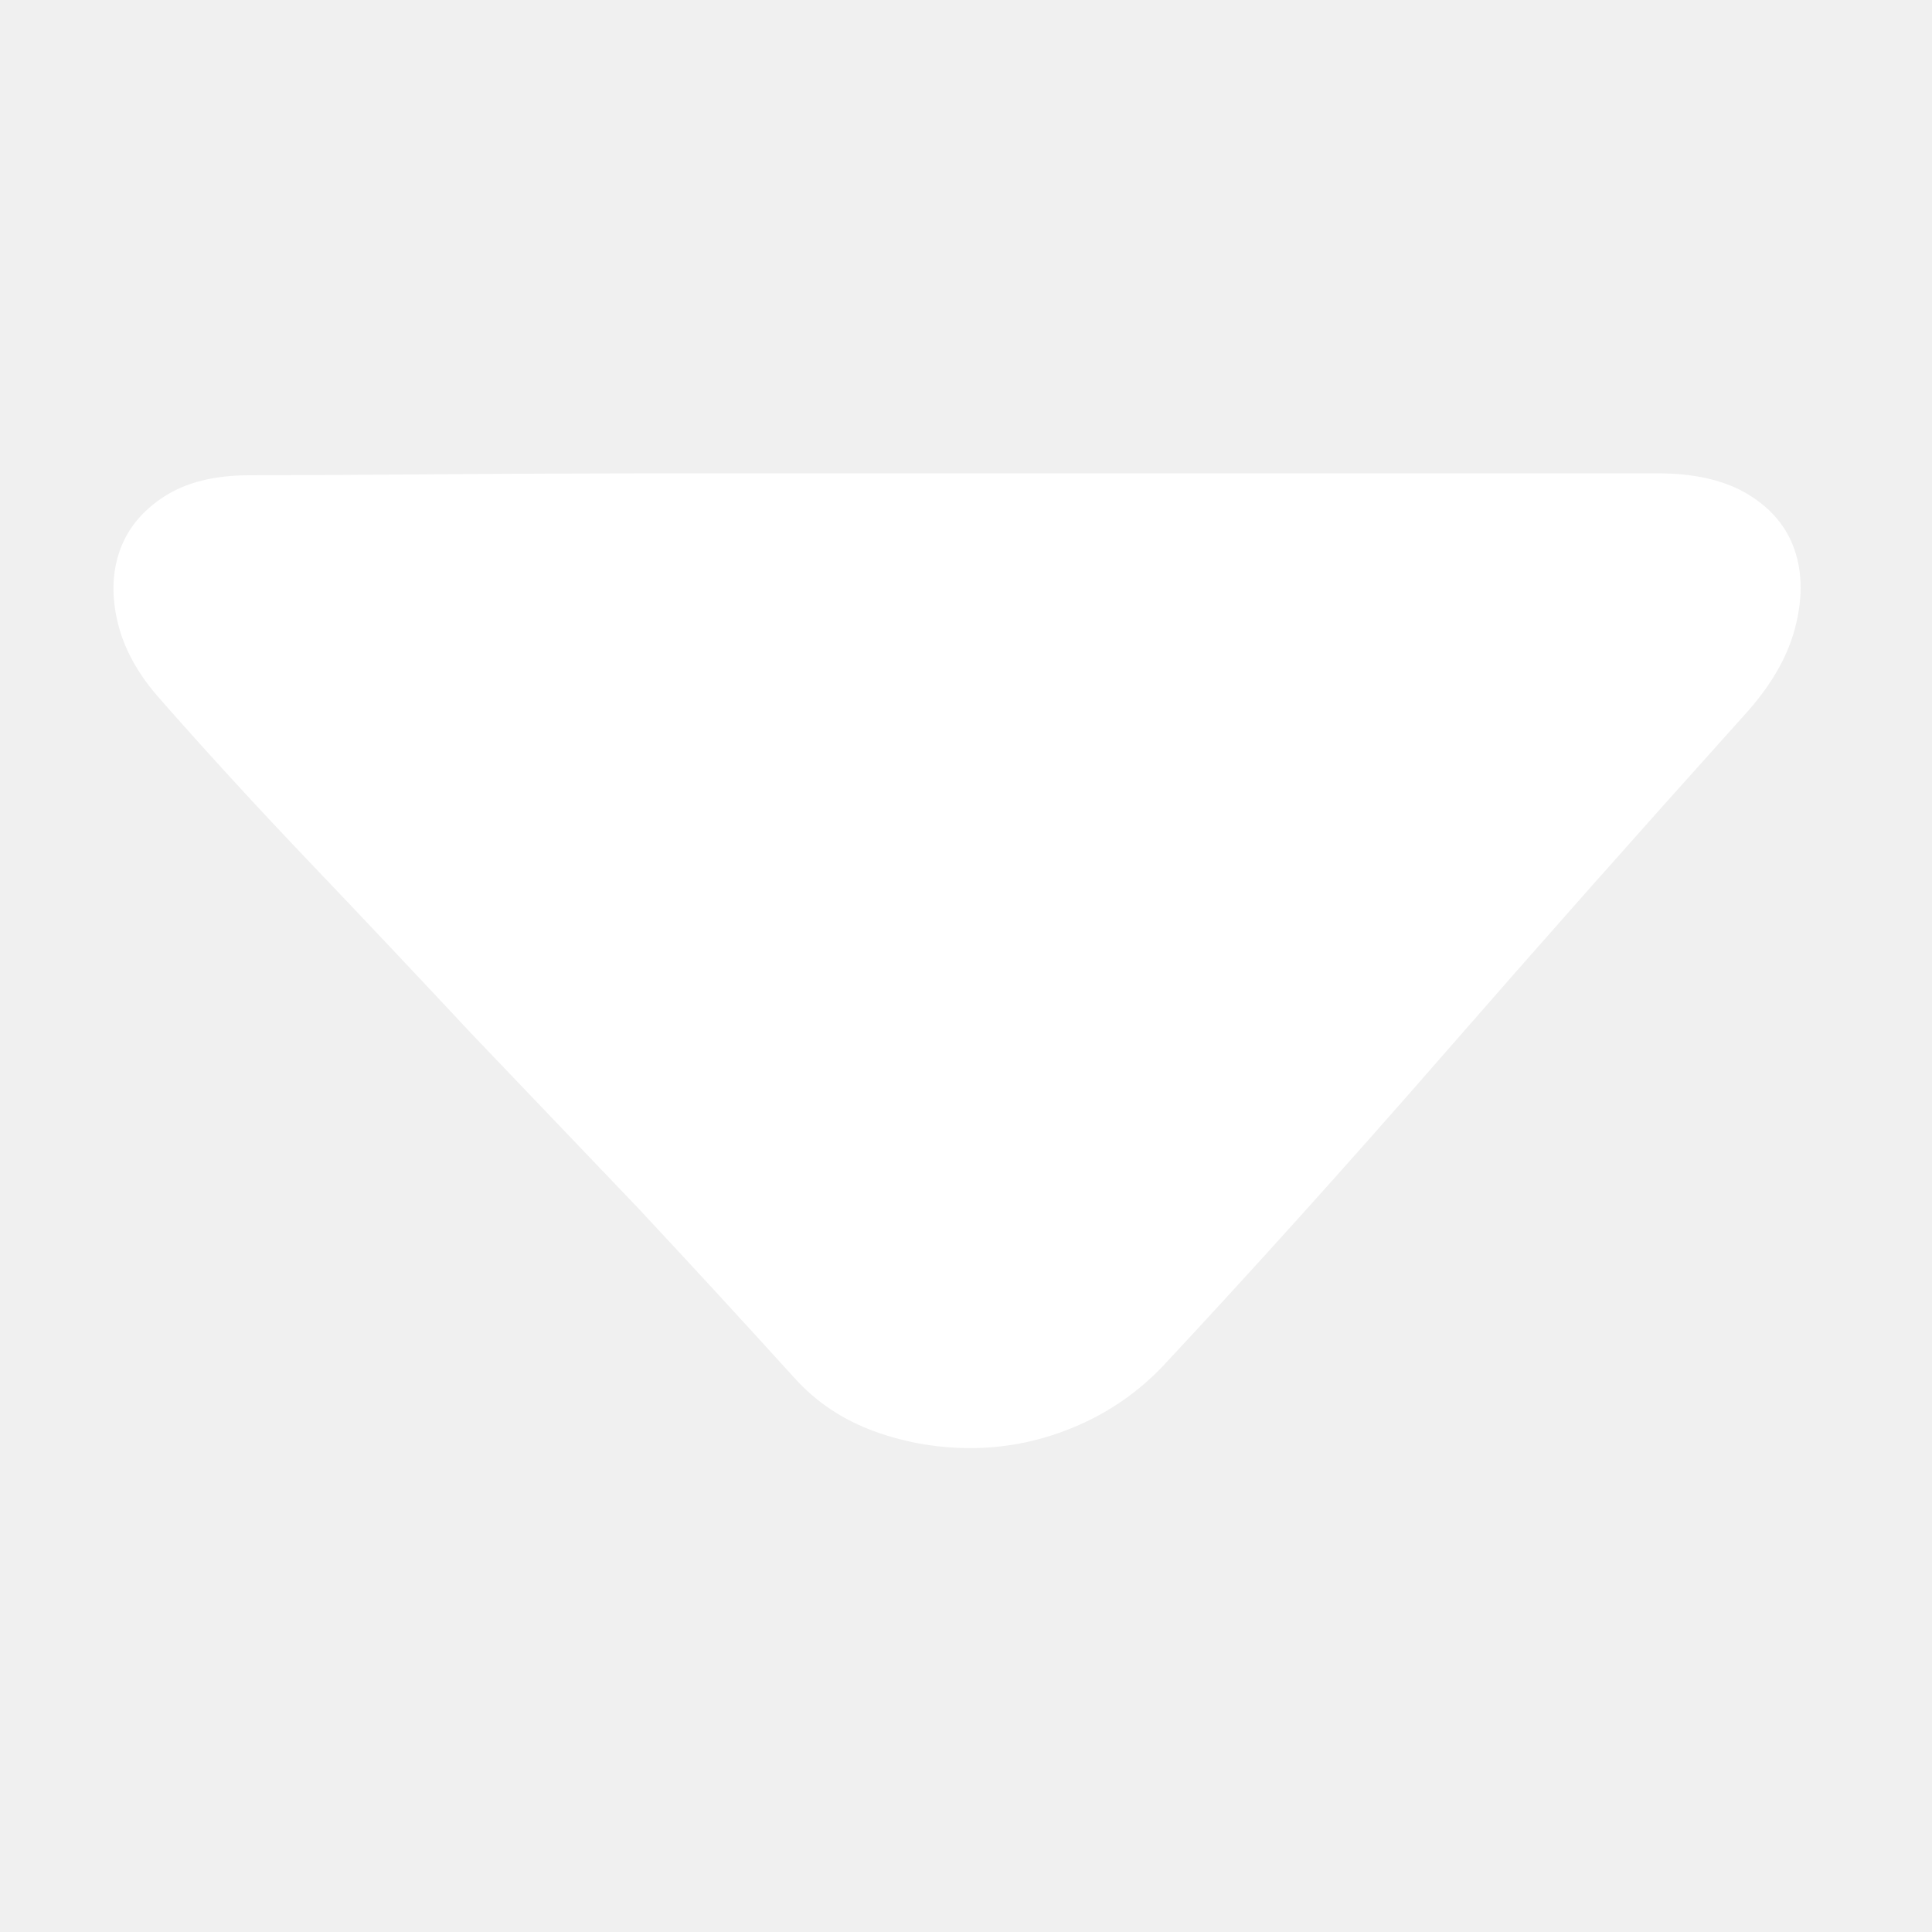
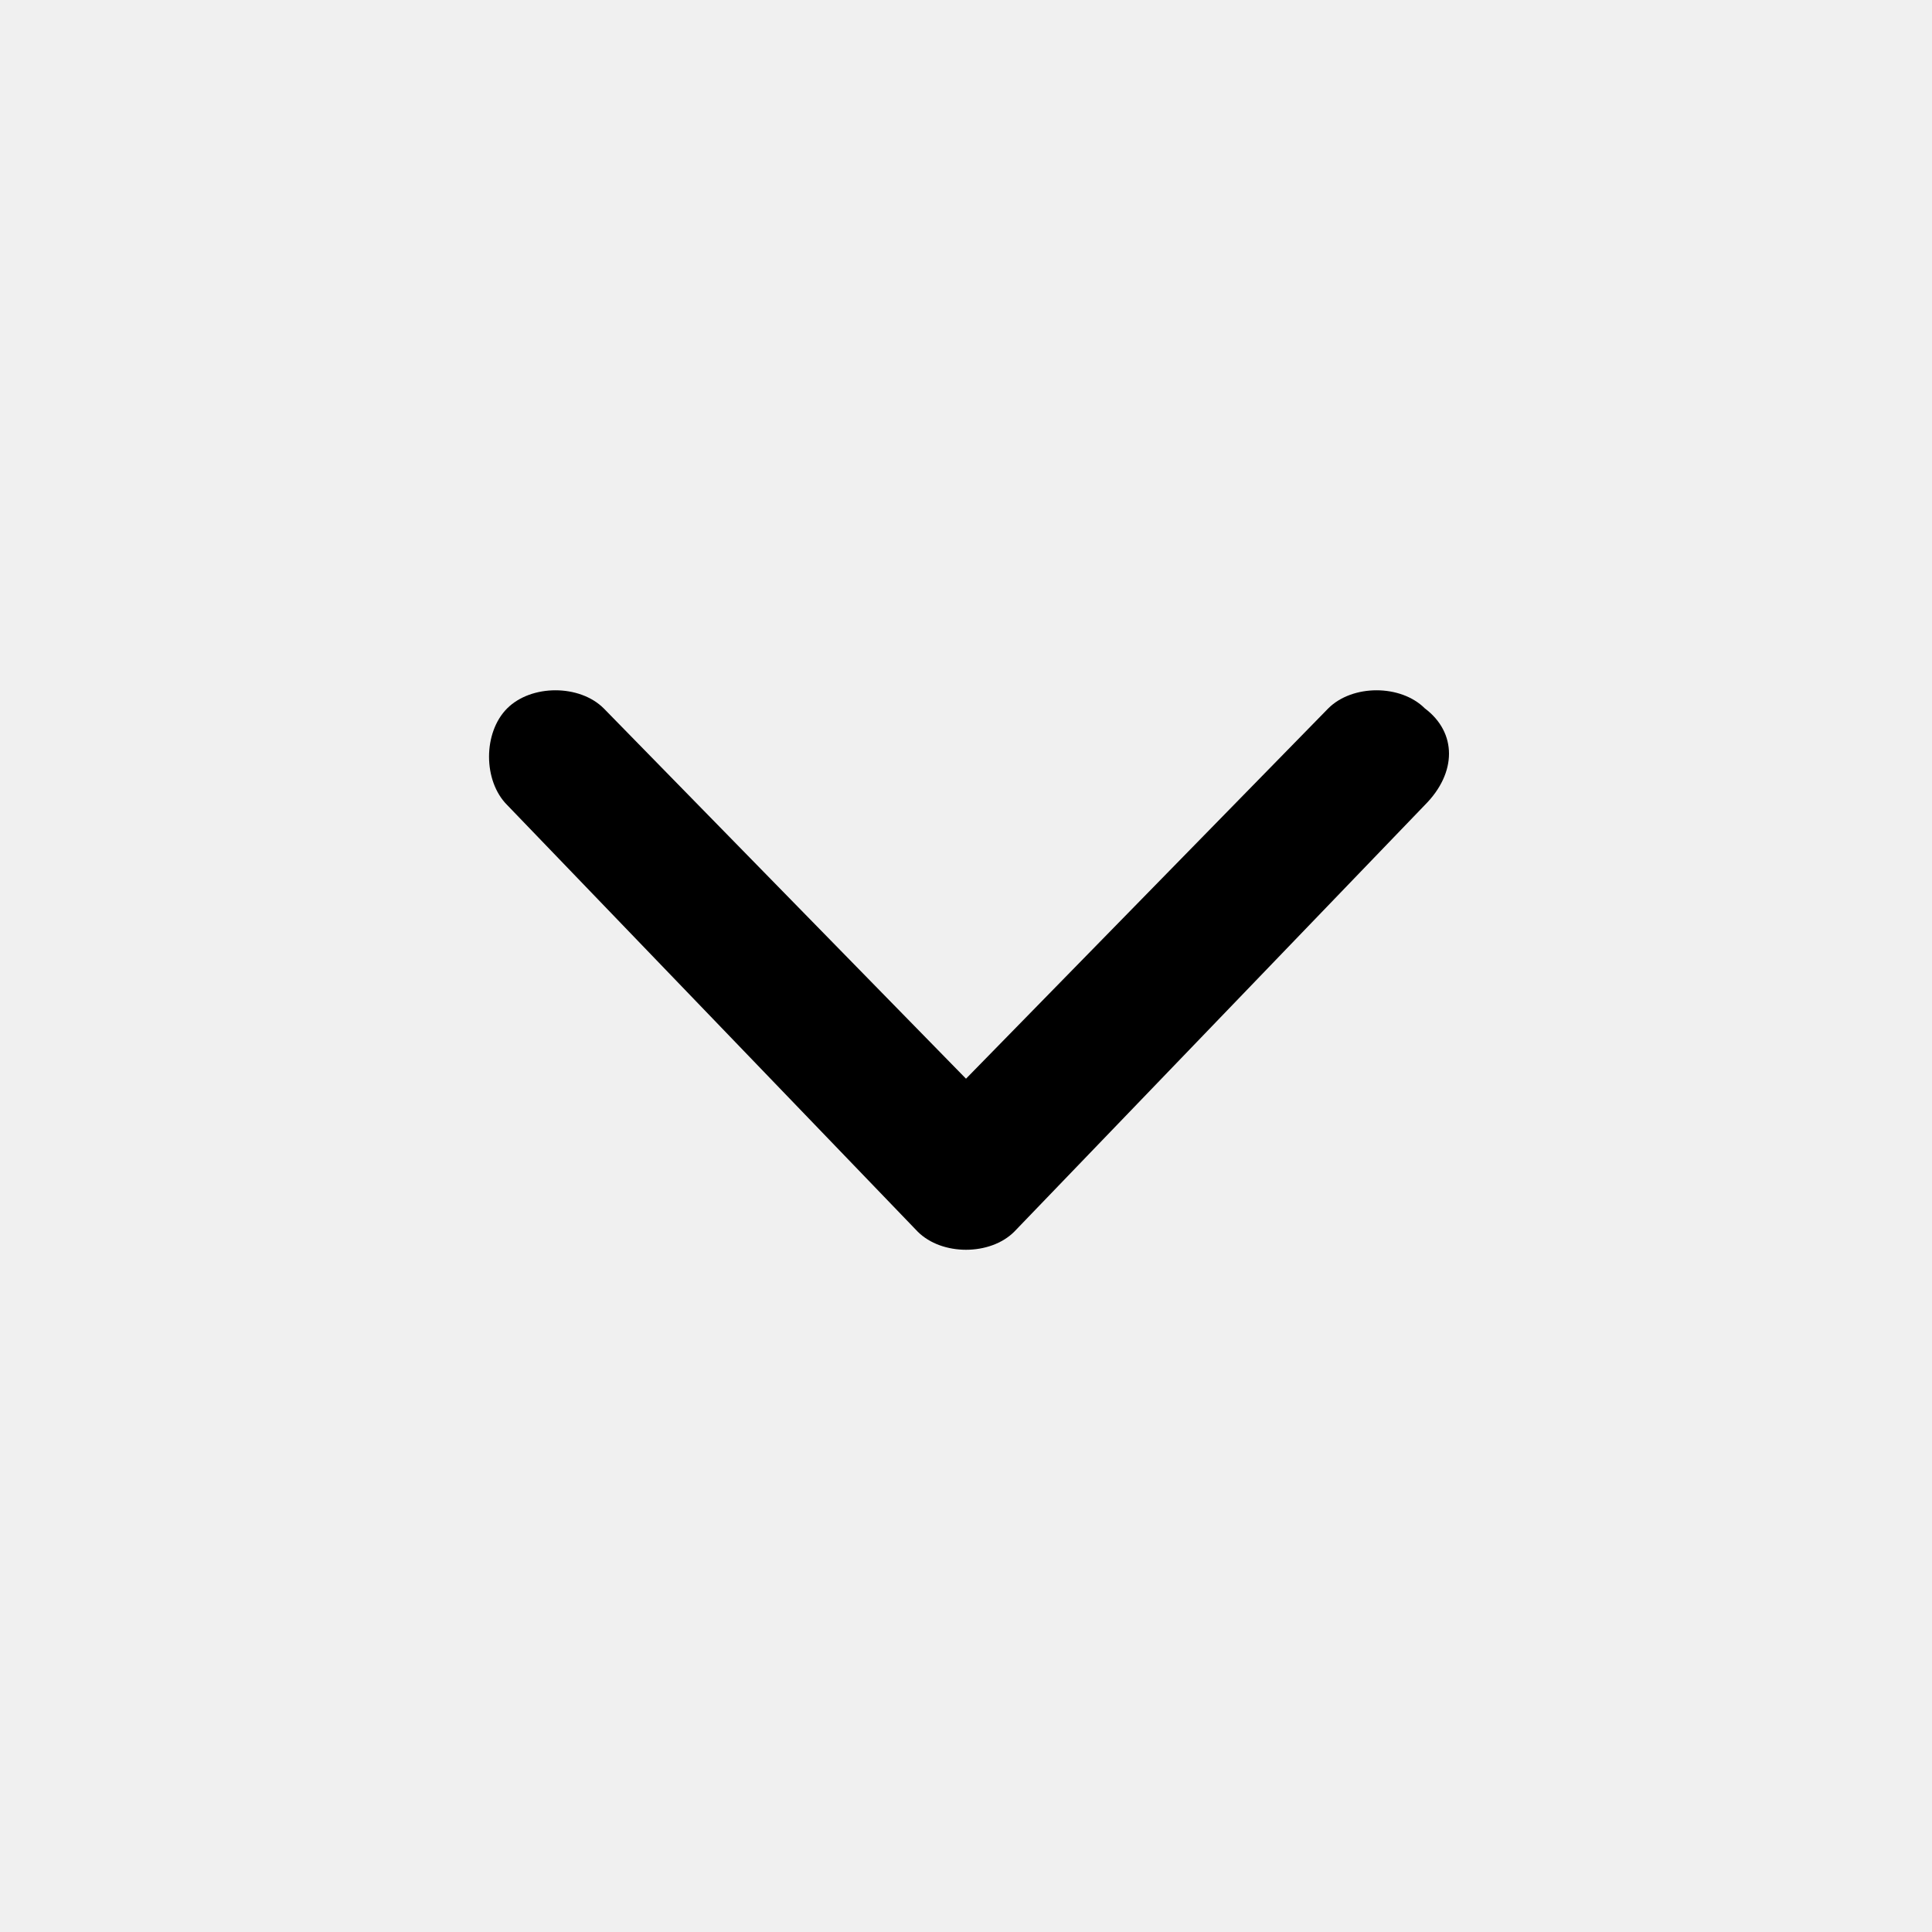
- <svg xmlns="http://www.w3.org/2000/svg" width="12px" height="12px" viewBox="0 0 12 12" version="1.1">
-   <g id="页面-1" stroke="none" stroke-width="1" fill="none" fill-rule="evenodd">
-     <g id="药店结算" transform="translate(-1888, -27)" fill="#FFFFFF" fill-rule="nonzero">
-       <g id="NAV" transform="translate(256, 0)">
-         <g id="DIV" transform="translate(1256, 12)">
-           <g id="编组" transform="translate(276, 3)">
-             <g id="向下" transform="translate(100, 12)">
-               <rect id="矩形" opacity="0" x="0" y="0" width="12" height="12" />
-               <path d="M10.296,2.94 C10.528,2.94 10.716,2.984 10.86,3.072 C11.004,3.16 11.1,3.276 11.148,3.42 C11.196,3.564 11.196,3.726 11.148,3.906 C11.1,4.086 10.996,4.264 10.836,4.44 C10.188,5.16 9.564,5.864 8.964,6.552 C8.364,7.24 7.784,7.884 7.224,8.484 C7.072,8.644 6.894,8.768 6.69,8.856 C6.486,8.944 6.276,8.99 6.06,8.994 C5.844,8.998 5.636,8.964 5.436,8.892 C5.236,8.82 5.068,8.708 4.932,8.556 C4.62,8.212 4.296,7.86 3.96,7.5 L2.928,6.42 C2.592,6.06 2.258,5.706 1.926,5.358 C1.594,5.01 1.284,4.672 0.996,4.344 C0.86,4.192 0.772,4.034 0.732,3.87 C0.692,3.706 0.696,3.556 0.744,3.42 C0.792,3.284 0.884,3.172 1.02,3.084 C1.156,2.996 1.332,2.952 1.548,2.952 C1.828,2.952 2.214,2.95 2.706,2.946 C3.198,2.942 3.736,2.94 4.32,2.94 L10.296,2.94 Z" id="路径" />
-             </g>
-           </g>
-         </g>
-       </g>
-     </g>
-   </g>
+ <svg xmlns="http://www.w3.org/2000/svg" t="1770602256929" class="icon" viewBox="0 0 1024 1024" version="1.1" p-id="1269" width="200" height="200">
+   <path d="M755.2 375.467c-12.8-12.8-38.4-12.8-51.2 0L512 571.733 320 375.467c-12.8-12.8-38.4-12.8-51.2 0-12.8 12.8-12.8 38.4 0 51.2l217.6 226.133c12.8 12.8 38.4 12.8 51.2 0l217.6-226.133c17.067-17.067 17.067-38.4 0-51.2z" p-id="1270" />
</svg>
